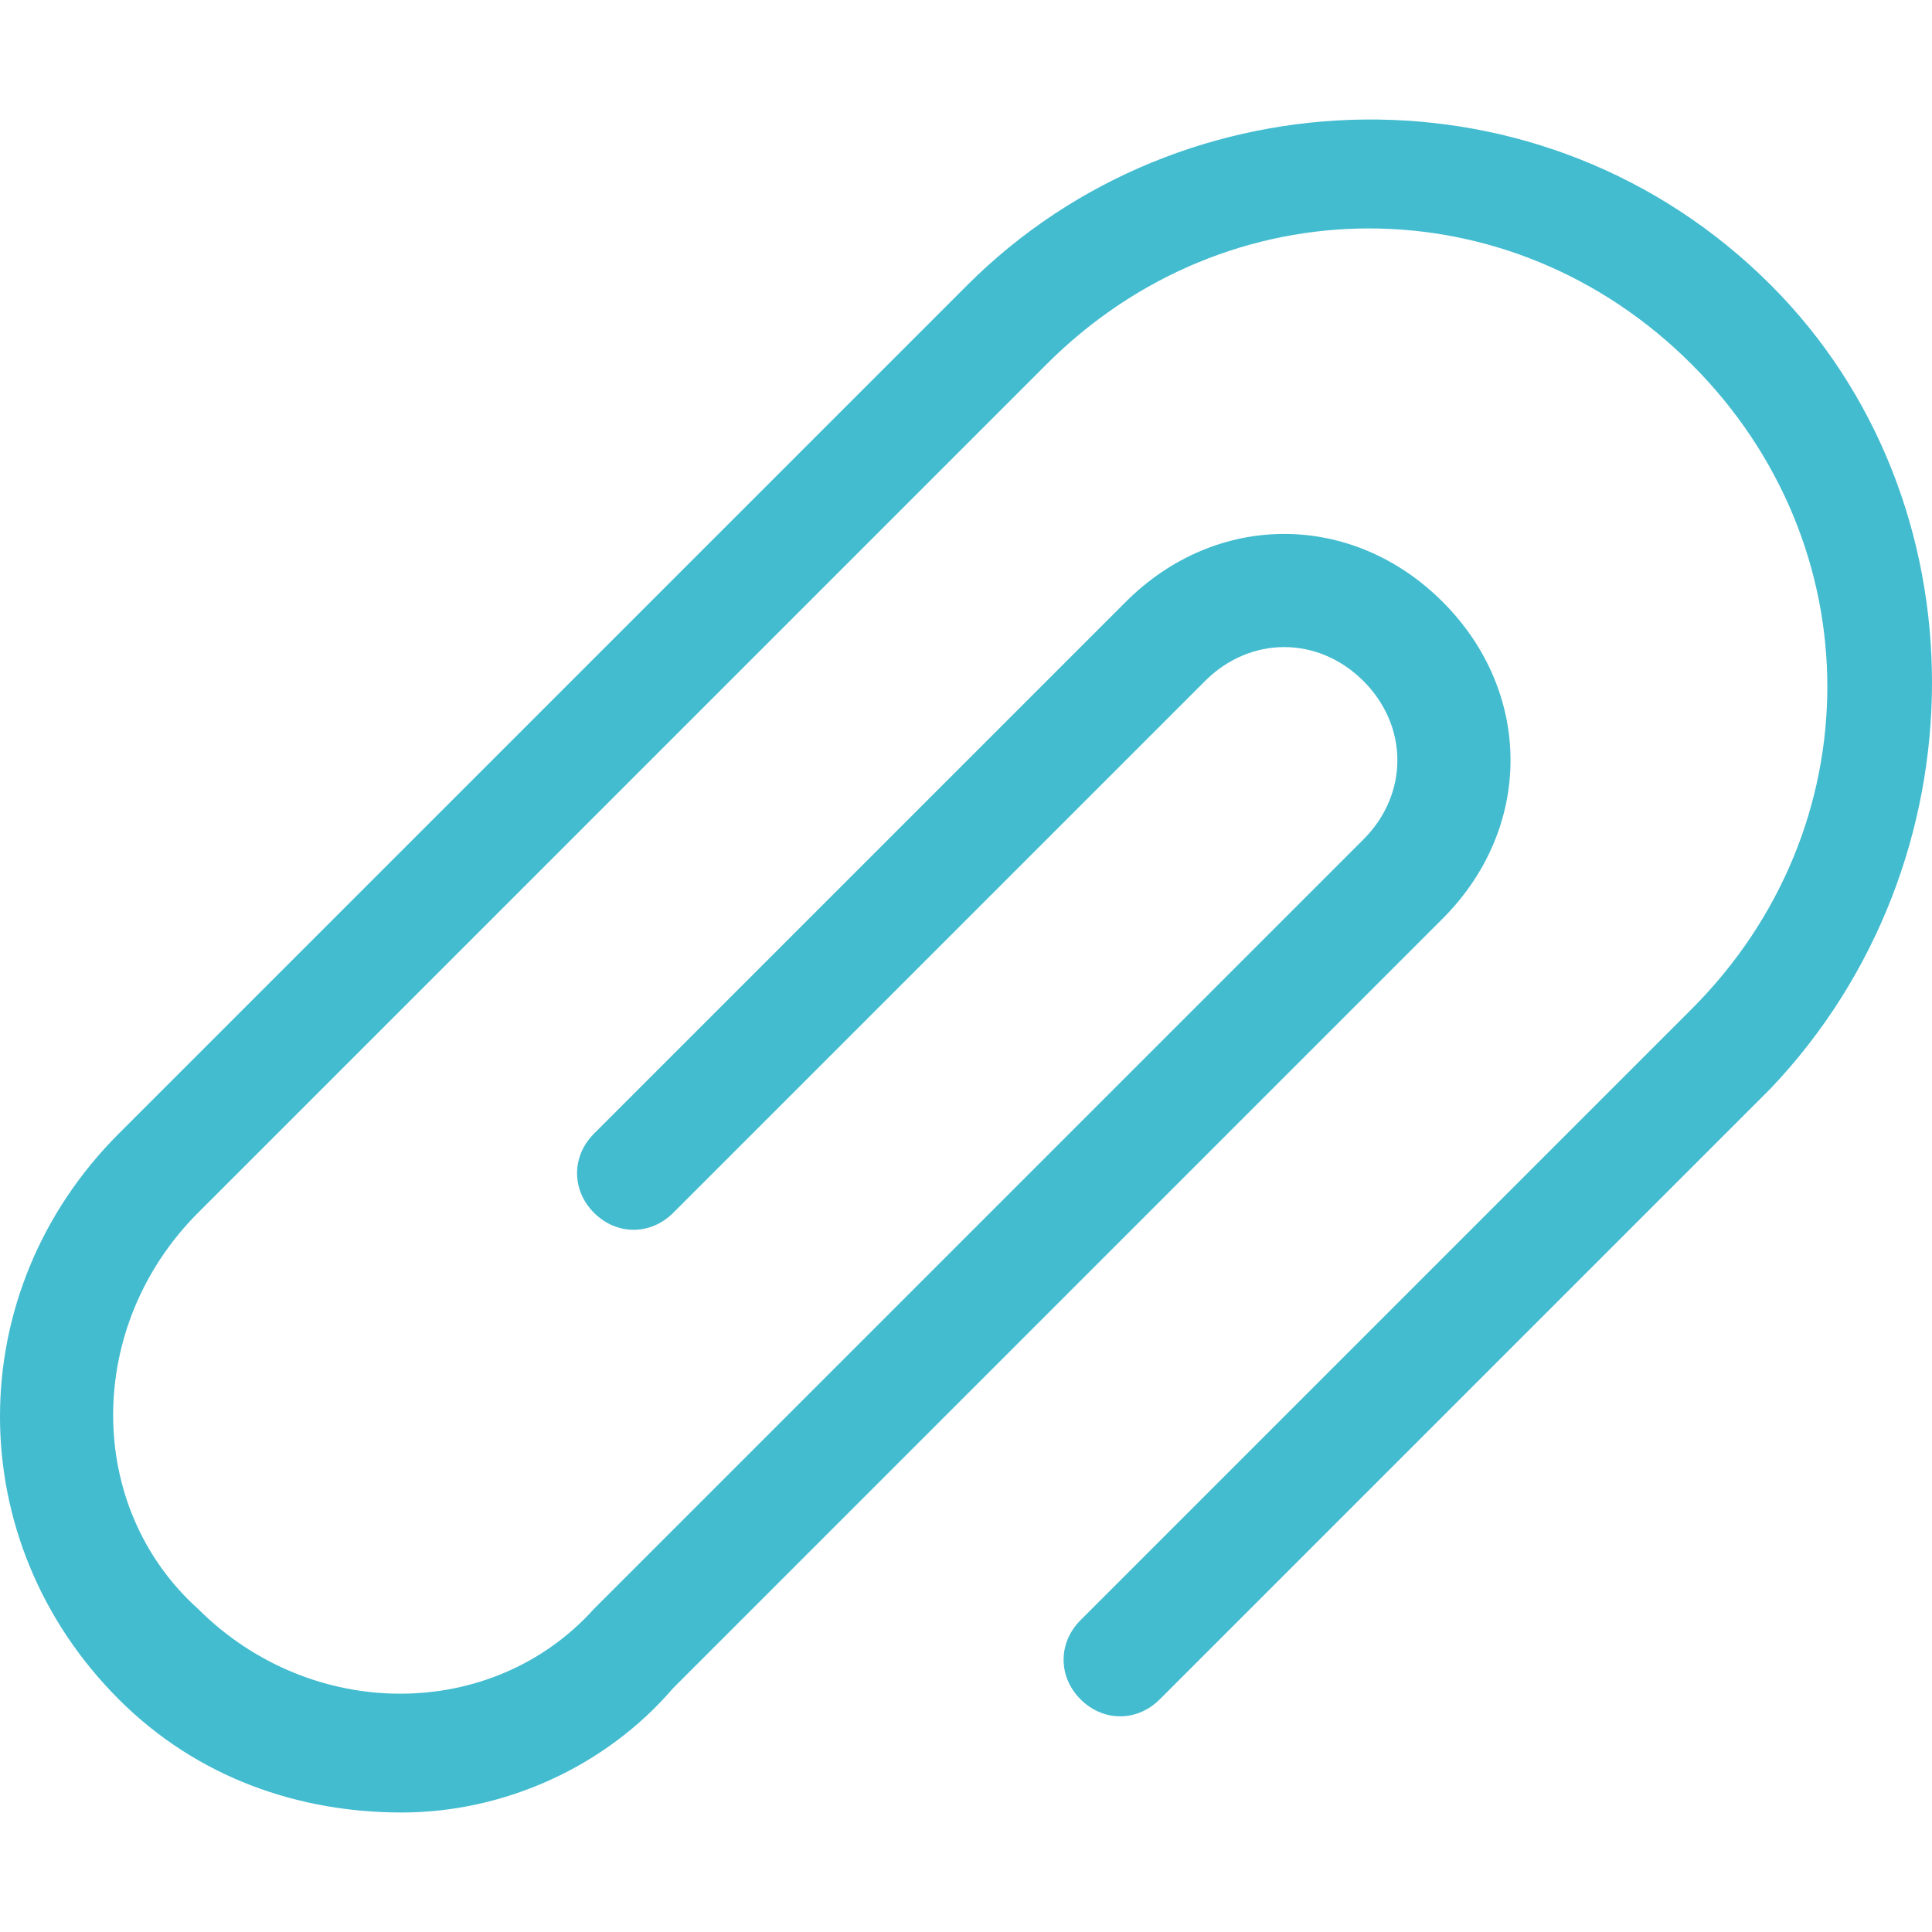
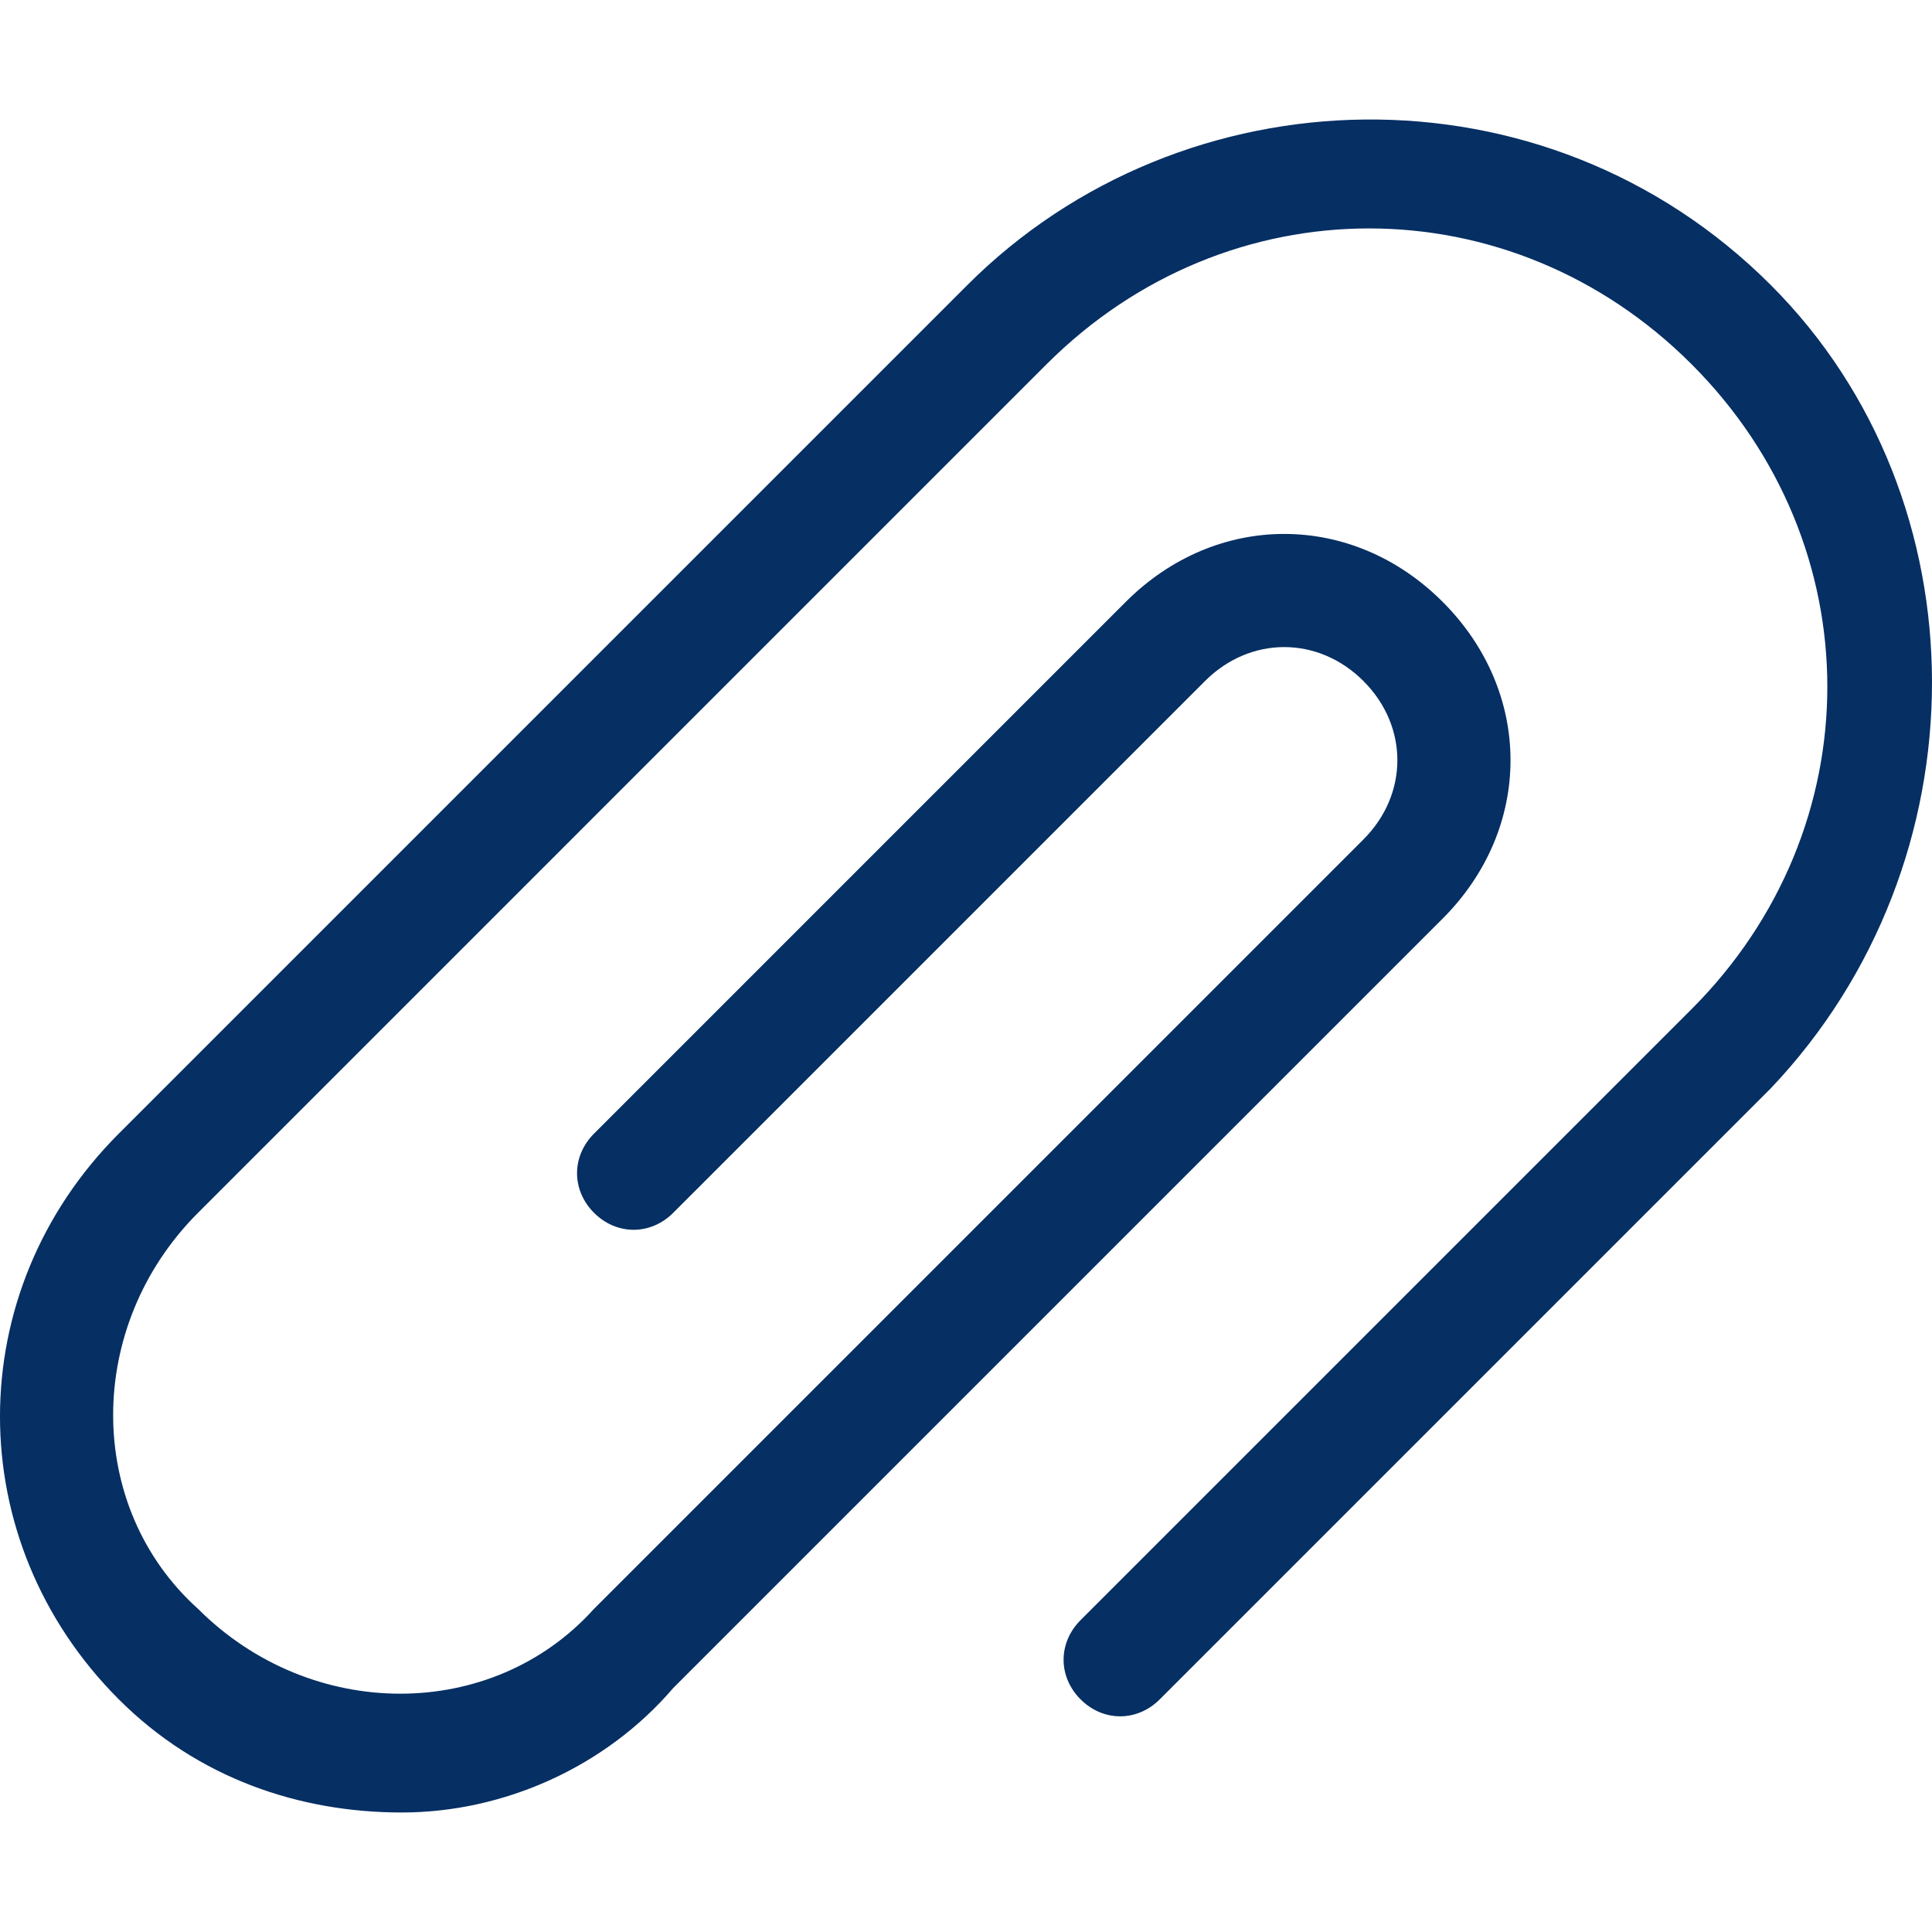
<svg xmlns="http://www.w3.org/2000/svg" version="1.1" viewBox="0 0 297.126 297.126" enable-background="new 0 0 297.126 297.126" width="512px" height="512px">
  <g>
-     <path d="m272.329,43.831c-34.802-34.802-90.486-33.062-123.549,0l-130.509,130.509c-24.362,24.362-24.362,62.644 1.42109e-14,87.006 12.181,12.181 27.842,17.401 43.503,17.401s31.322-6.96 41.763-19.141l118.328-118.328c13.921-13.921 13.921-34.802 0-48.723-13.921-13.921-34.802-13.921-48.723,0l-81.786,81.786c-3.48,3.48-3.48,8.701 0,12.181s8.701,3.48 12.181,0l81.786-81.786c6.96-6.96 17.401-6.96 24.362,0 6.96,6.96 6.96,17.401 0,24.362l-118.329,118.328c-15.661,17.401-43.503,17.401-60.904,0-17.401-15.661-17.401-43.503 0-60.904l130.509-130.51c27.842-27.842 71.345-27.842 99.187,0s27.842,71.345 0,99.187l-93.966,93.966c-3.48,3.48-3.48,8.701 0,12.181 3.48,3.48 8.701,3.48 12.181,0l93.966-93.966c33.062-34.802 33.062-90.486 0-123.549z" fill="#43bcd0" />
+     <path d="m272.329,43.831c-34.802-34.802-90.486-33.062-123.549,0l-130.509,130.509c-24.362,24.362-24.362,62.644 1.42109e-14,87.006 12.181,12.181 27.842,17.401 43.503,17.401s31.322-6.96 41.763-19.141l118.328-118.328c13.921-13.921 13.921-34.802 0-48.723-13.921-13.921-34.802-13.921-48.723,0l-81.786,81.786c-3.48,3.48-3.48,8.701 0,12.181s8.701,3.48 12.181,0l81.786-81.786c6.96-6.96 17.401-6.96 24.362,0 6.96,6.96 6.96,17.401 0,24.362l-118.329,118.328c-15.661,17.401-43.503,17.401-60.904,0-17.401-15.661-17.401-43.503 0-60.904l130.509-130.51c27.842-27.842 71.345-27.842 99.187,0s27.842,71.345 0,99.187l-93.966,93.966c-3.48,3.48-3.48,8.701 0,12.181 3.48,3.48 8.701,3.48 12.181,0l93.966-93.966c33.062-34.802 33.062-90.486 0-123.549z" fill="#062f63" />
  </g>
</svg>
